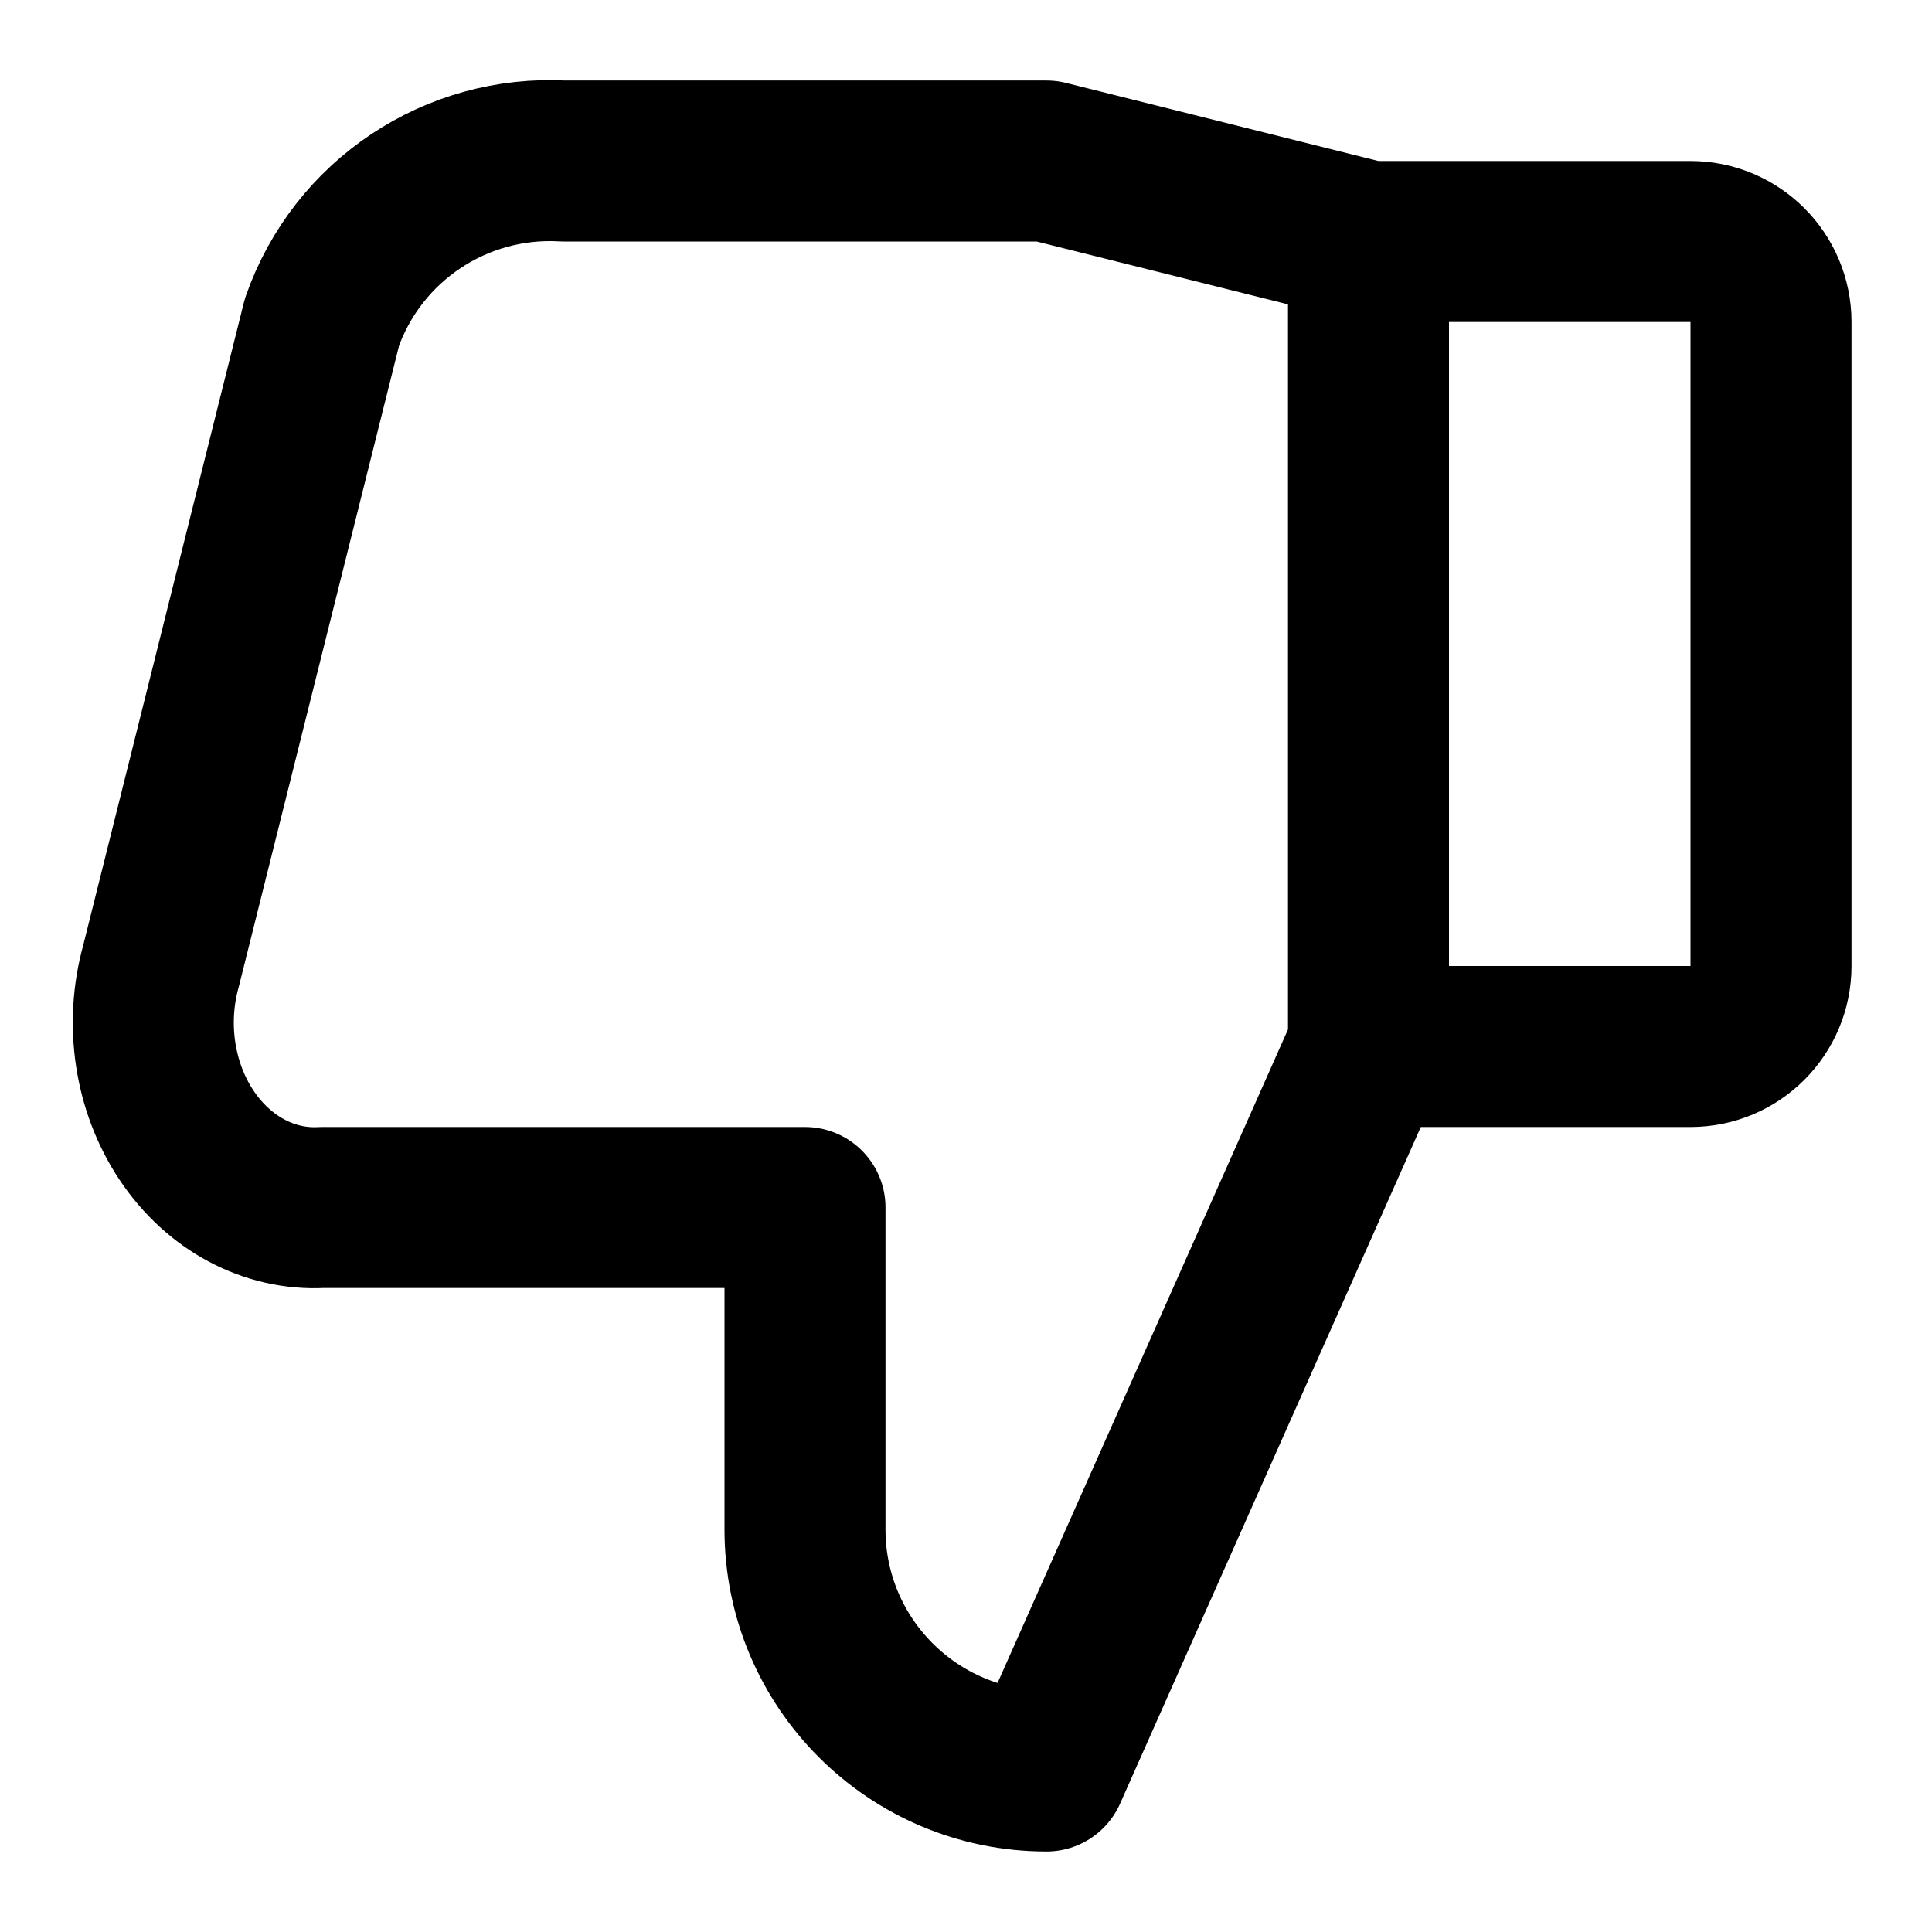
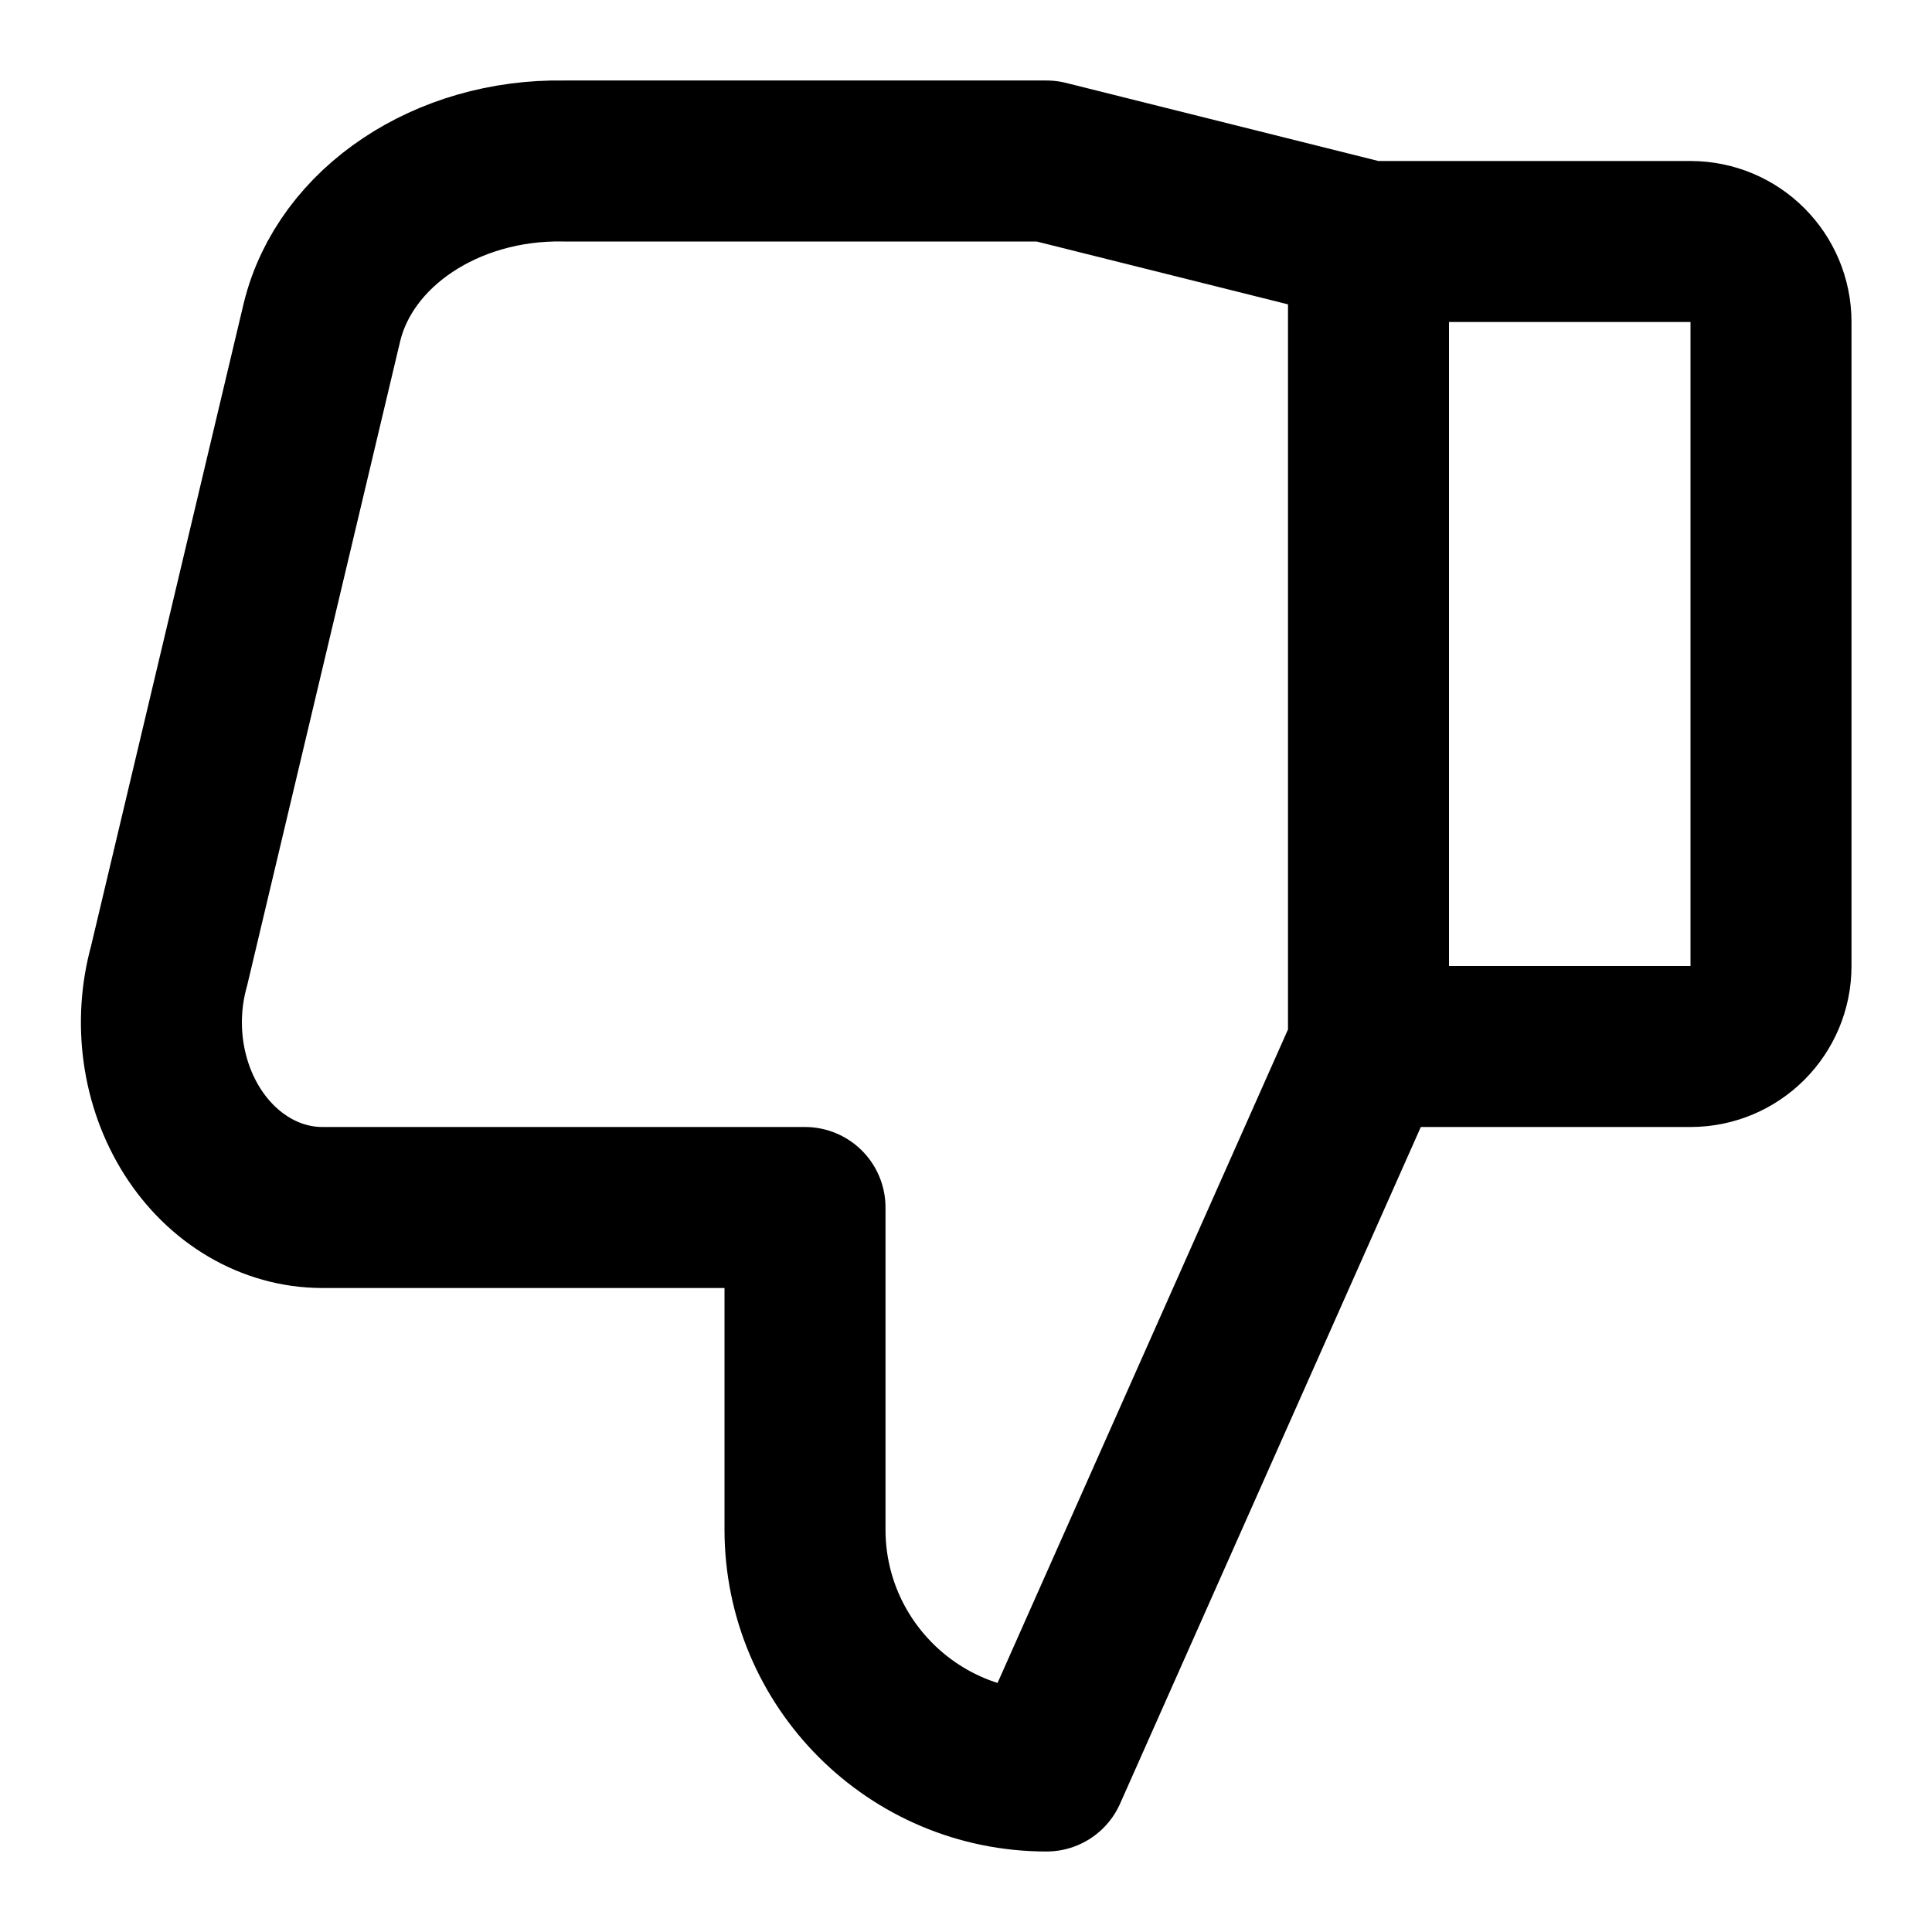
<svg xmlns="http://www.w3.org/2000/svg" class="i i-thumbs-down" viewBox="0 0 24 24" fill="none" stroke="currentColor" stroke-width="2" stroke-linecap="round" stroke-linejoin="round">
-   <path d="M10 15v4a3 3 0 0 0 3 3l4-9V3l-4-1H7a3 3 0 0 0-3 2l-2 8a2 2.3 0 0 0 2 3zm7-12h4a1 1 0 0 1 1 1v8a1 1 0 0 1-1 1h-4" />
+   <path d="M2.1 12A2 2.3 0 004 15h6v4a3 3 0 003 3l4-9h4a1 1 0 001-1V4a1 1 0 00-1-1h-4l-4-1H7a3 2.5 0 00-3 2ZM17 3v10" />
</svg>
